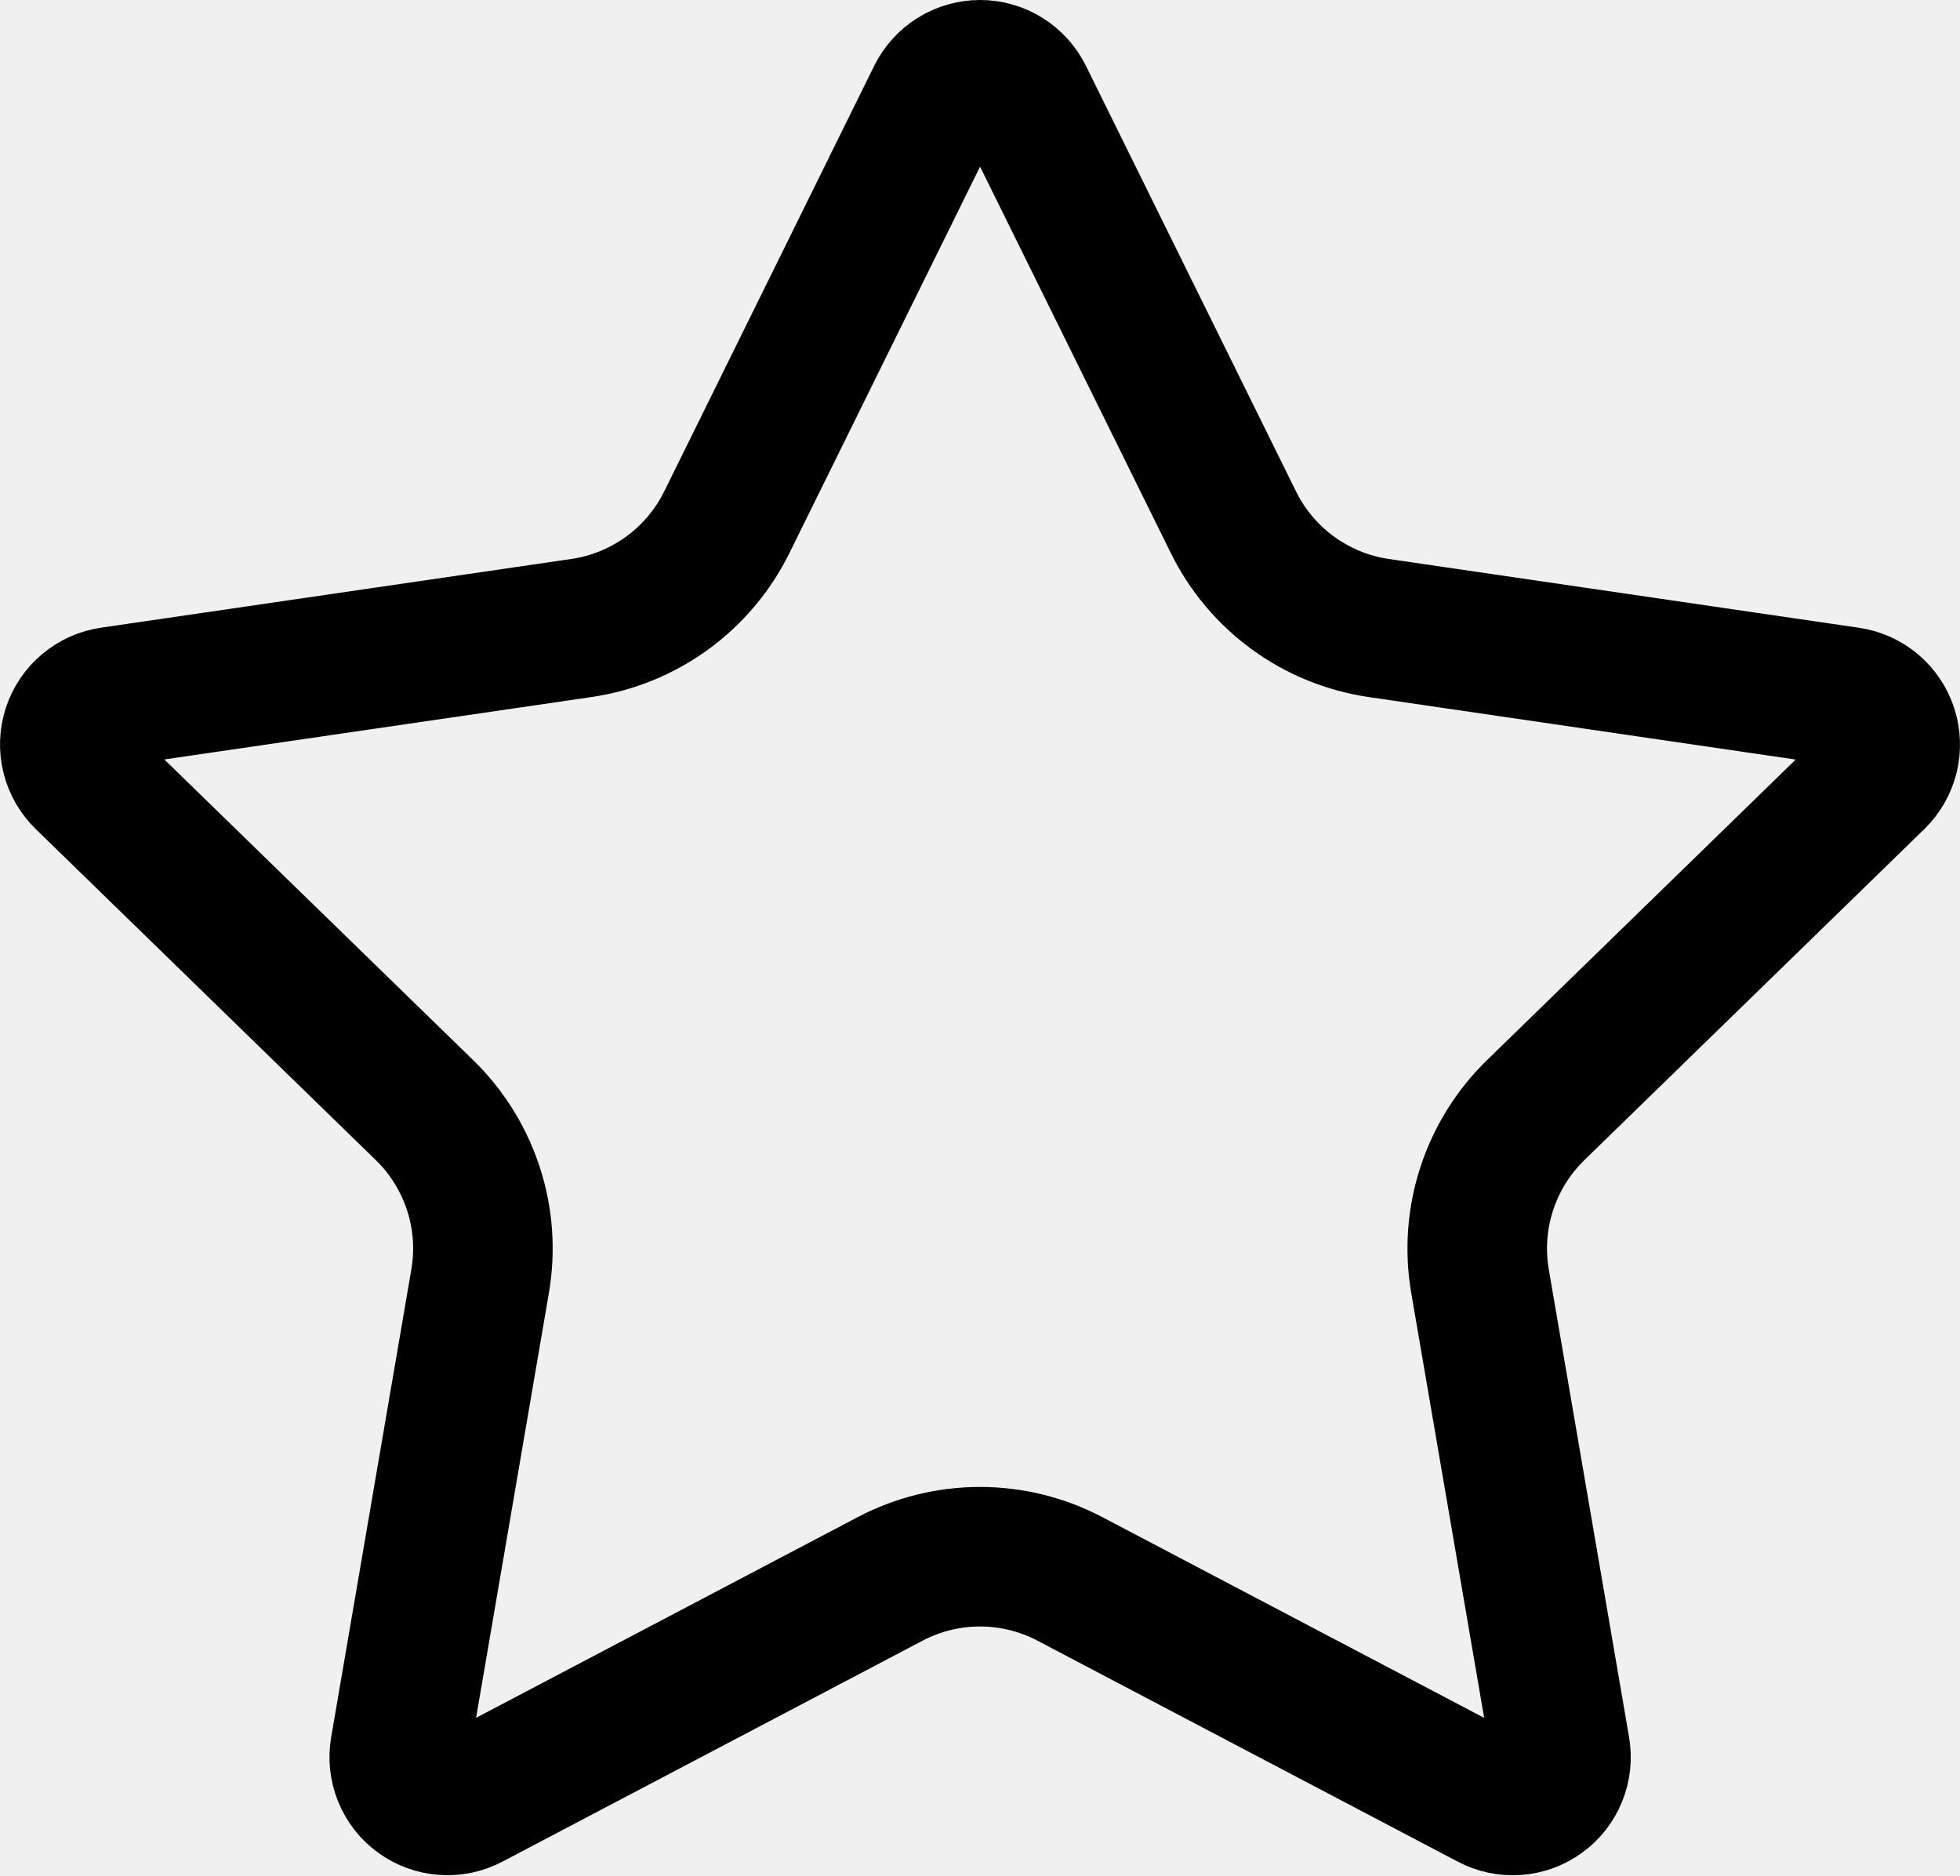
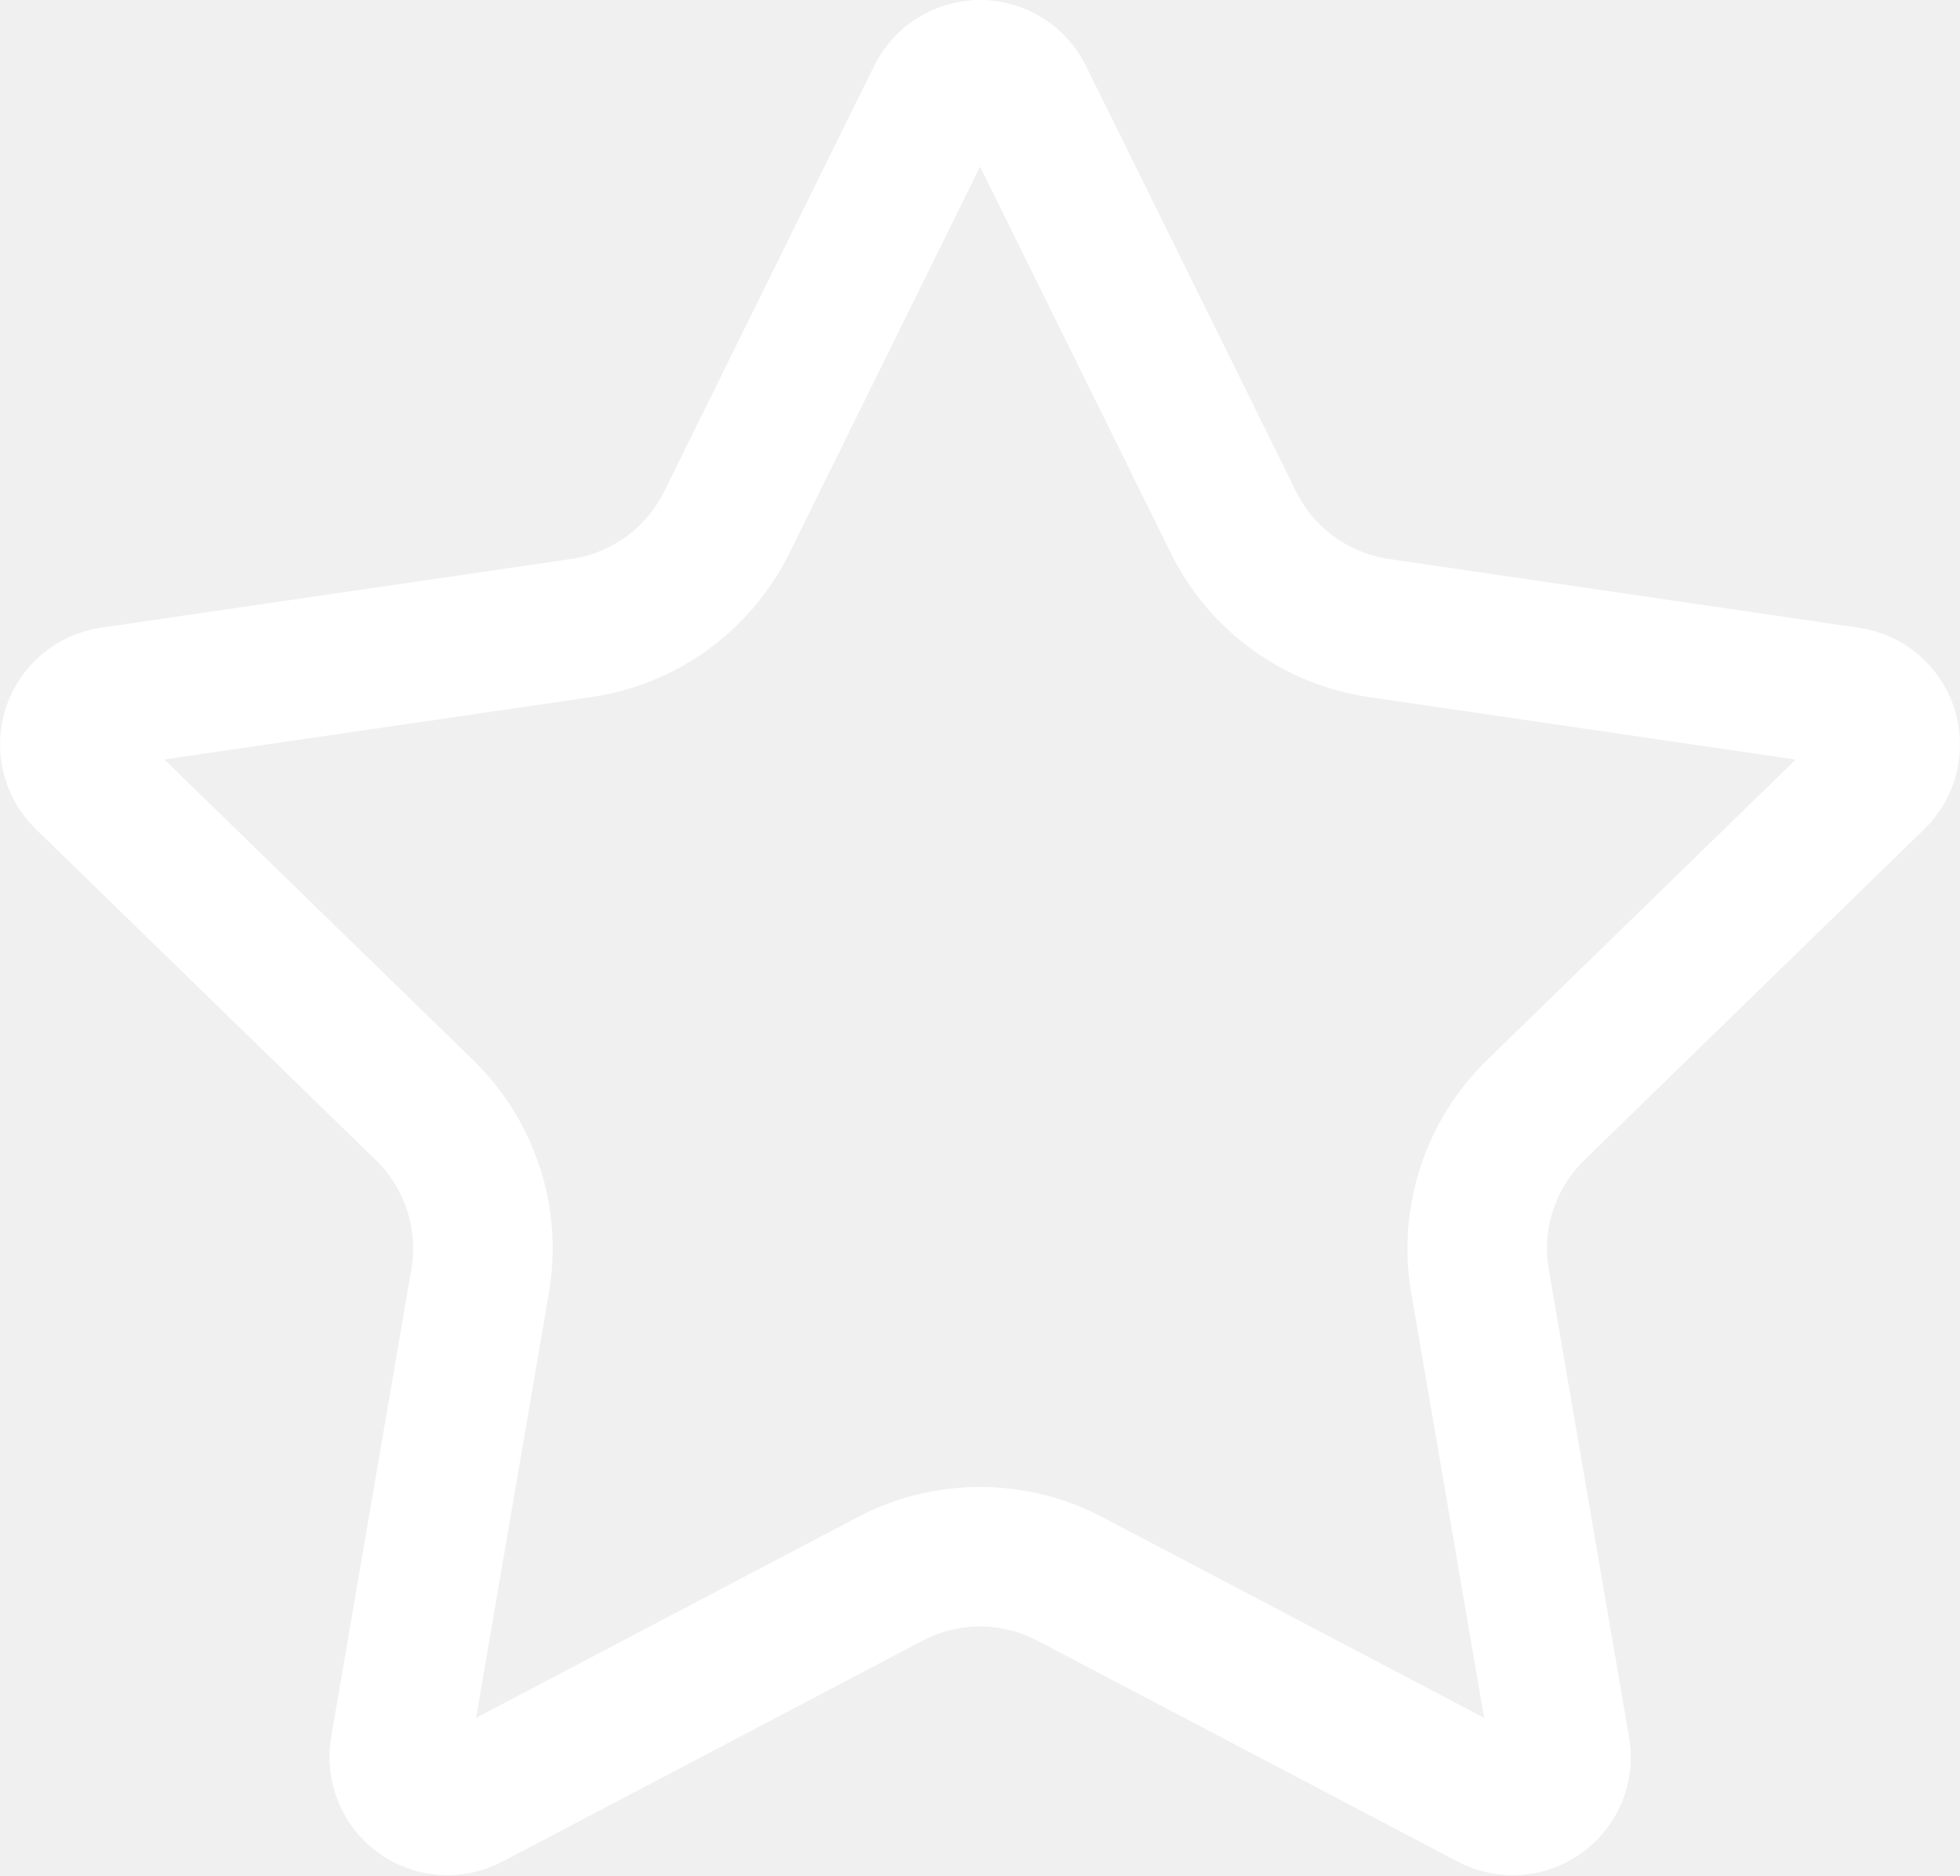
<svg xmlns="http://www.w3.org/2000/svg" preserveAspectRatio="none" width="100%" height="100%" overflow="visible" style="display: block;" viewBox="0 0 32.303 30.908" fill="none">
-   <path id="Vector" d="M15.44 1.592C15.506 1.46 15.607 1.348 15.733 1.27C15.859 1.191 16.005 1.15 16.153 1.15C16.301 1.15 16.446 1.191 16.572 1.27C16.698 1.348 16.799 1.46 16.865 1.592L20.33 8.611C20.558 9.073 20.895 9.472 21.312 9.776C21.729 10.079 22.213 10.276 22.723 10.351L30.472 11.485C30.619 11.506 30.756 11.568 30.87 11.664C30.983 11.759 31.068 11.885 31.114 12.026C31.16 12.167 31.165 12.318 31.13 12.462C31.094 12.606 31.019 12.737 30.913 12.841L25.309 18.298C24.939 18.658 24.663 19.103 24.503 19.593C24.343 20.084 24.305 20.606 24.392 21.115L25.715 28.825C25.741 28.972 25.725 29.123 25.669 29.261C25.614 29.399 25.52 29.519 25.399 29.606C25.279 29.694 25.136 29.746 24.988 29.756C24.839 29.767 24.69 29.735 24.559 29.665L17.632 26.023C17.175 25.783 16.668 25.658 16.152 25.658C15.636 25.658 15.129 25.783 14.672 26.023L7.747 29.665C7.615 29.735 7.467 29.766 7.318 29.755C7.17 29.745 7.027 29.693 6.907 29.605C6.787 29.518 6.693 29.398 6.638 29.26C6.582 29.122 6.566 28.971 6.592 28.825L7.913 21.116C8 20.607 7.963 20.085 7.803 19.594C7.643 19.103 7.367 18.658 6.997 18.298L1.393 12.842C1.286 12.739 1.21 12.607 1.174 12.463C1.138 12.319 1.143 12.167 1.189 12.025C1.235 11.883 1.32 11.758 1.434 11.662C1.548 11.566 1.686 11.504 1.834 11.483L9.581 10.351C10.092 10.277 10.576 10.079 10.994 9.776C11.411 9.473 11.748 9.073 11.977 8.611L15.44 1.592Z" stroke="currentColor" stroke-width="2.3" stroke-linecap="round" stroke-linejoin="round" />
+   <path id="Vector" d="M15.44 1.592C15.506 1.46 15.607 1.348 15.733 1.27C15.859 1.191 16.005 1.15 16.153 1.15C16.301 1.15 16.446 1.191 16.572 1.27C16.698 1.348 16.799 1.46 16.865 1.592L20.33 8.611C20.558 9.073 20.895 9.472 21.312 9.776C21.729 10.079 22.213 10.276 22.723 10.351L30.472 11.485C30.619 11.506 30.756 11.568 30.87 11.664C30.983 11.759 31.068 11.885 31.114 12.026C31.16 12.167 31.165 12.318 31.13 12.462C31.094 12.606 31.019 12.737 30.913 12.841L25.309 18.298C24.939 18.658 24.663 19.103 24.503 19.593C24.343 20.084 24.305 20.606 24.392 21.115L25.715 28.825C25.741 28.972 25.725 29.123 25.669 29.261C25.614 29.399 25.52 29.519 25.399 29.606C25.279 29.694 25.136 29.746 24.988 29.756C24.839 29.767 24.69 29.735 24.559 29.665L17.632 26.023C17.175 25.783 16.668 25.658 16.152 25.658C15.636 25.658 15.129 25.783 14.672 26.023L7.747 29.665C7.615 29.735 7.467 29.766 7.318 29.755C7.17 29.745 7.027 29.693 6.907 29.605C6.787 29.518 6.693 29.398 6.638 29.26C6.582 29.122 6.566 28.971 6.592 28.825L7.913 21.116C8 20.607 7.963 20.085 7.803 19.594C7.643 19.103 7.367 18.658 6.997 18.298L1.393 12.842C1.286 12.739 1.21 12.607 1.174 12.463C1.138 12.319 1.143 12.167 1.189 12.025C1.235 11.883 1.32 11.758 1.434 11.662C1.548 11.566 1.686 11.504 1.834 11.483L9.581 10.351C10.092 10.277 10.576 10.079 10.994 9.776C11.411 9.473 11.748 9.073 11.977 8.611L15.44 1.592Z" stroke="white" stroke-width="2.3" stroke-linecap="round" stroke-linejoin="round" />
</svg>
